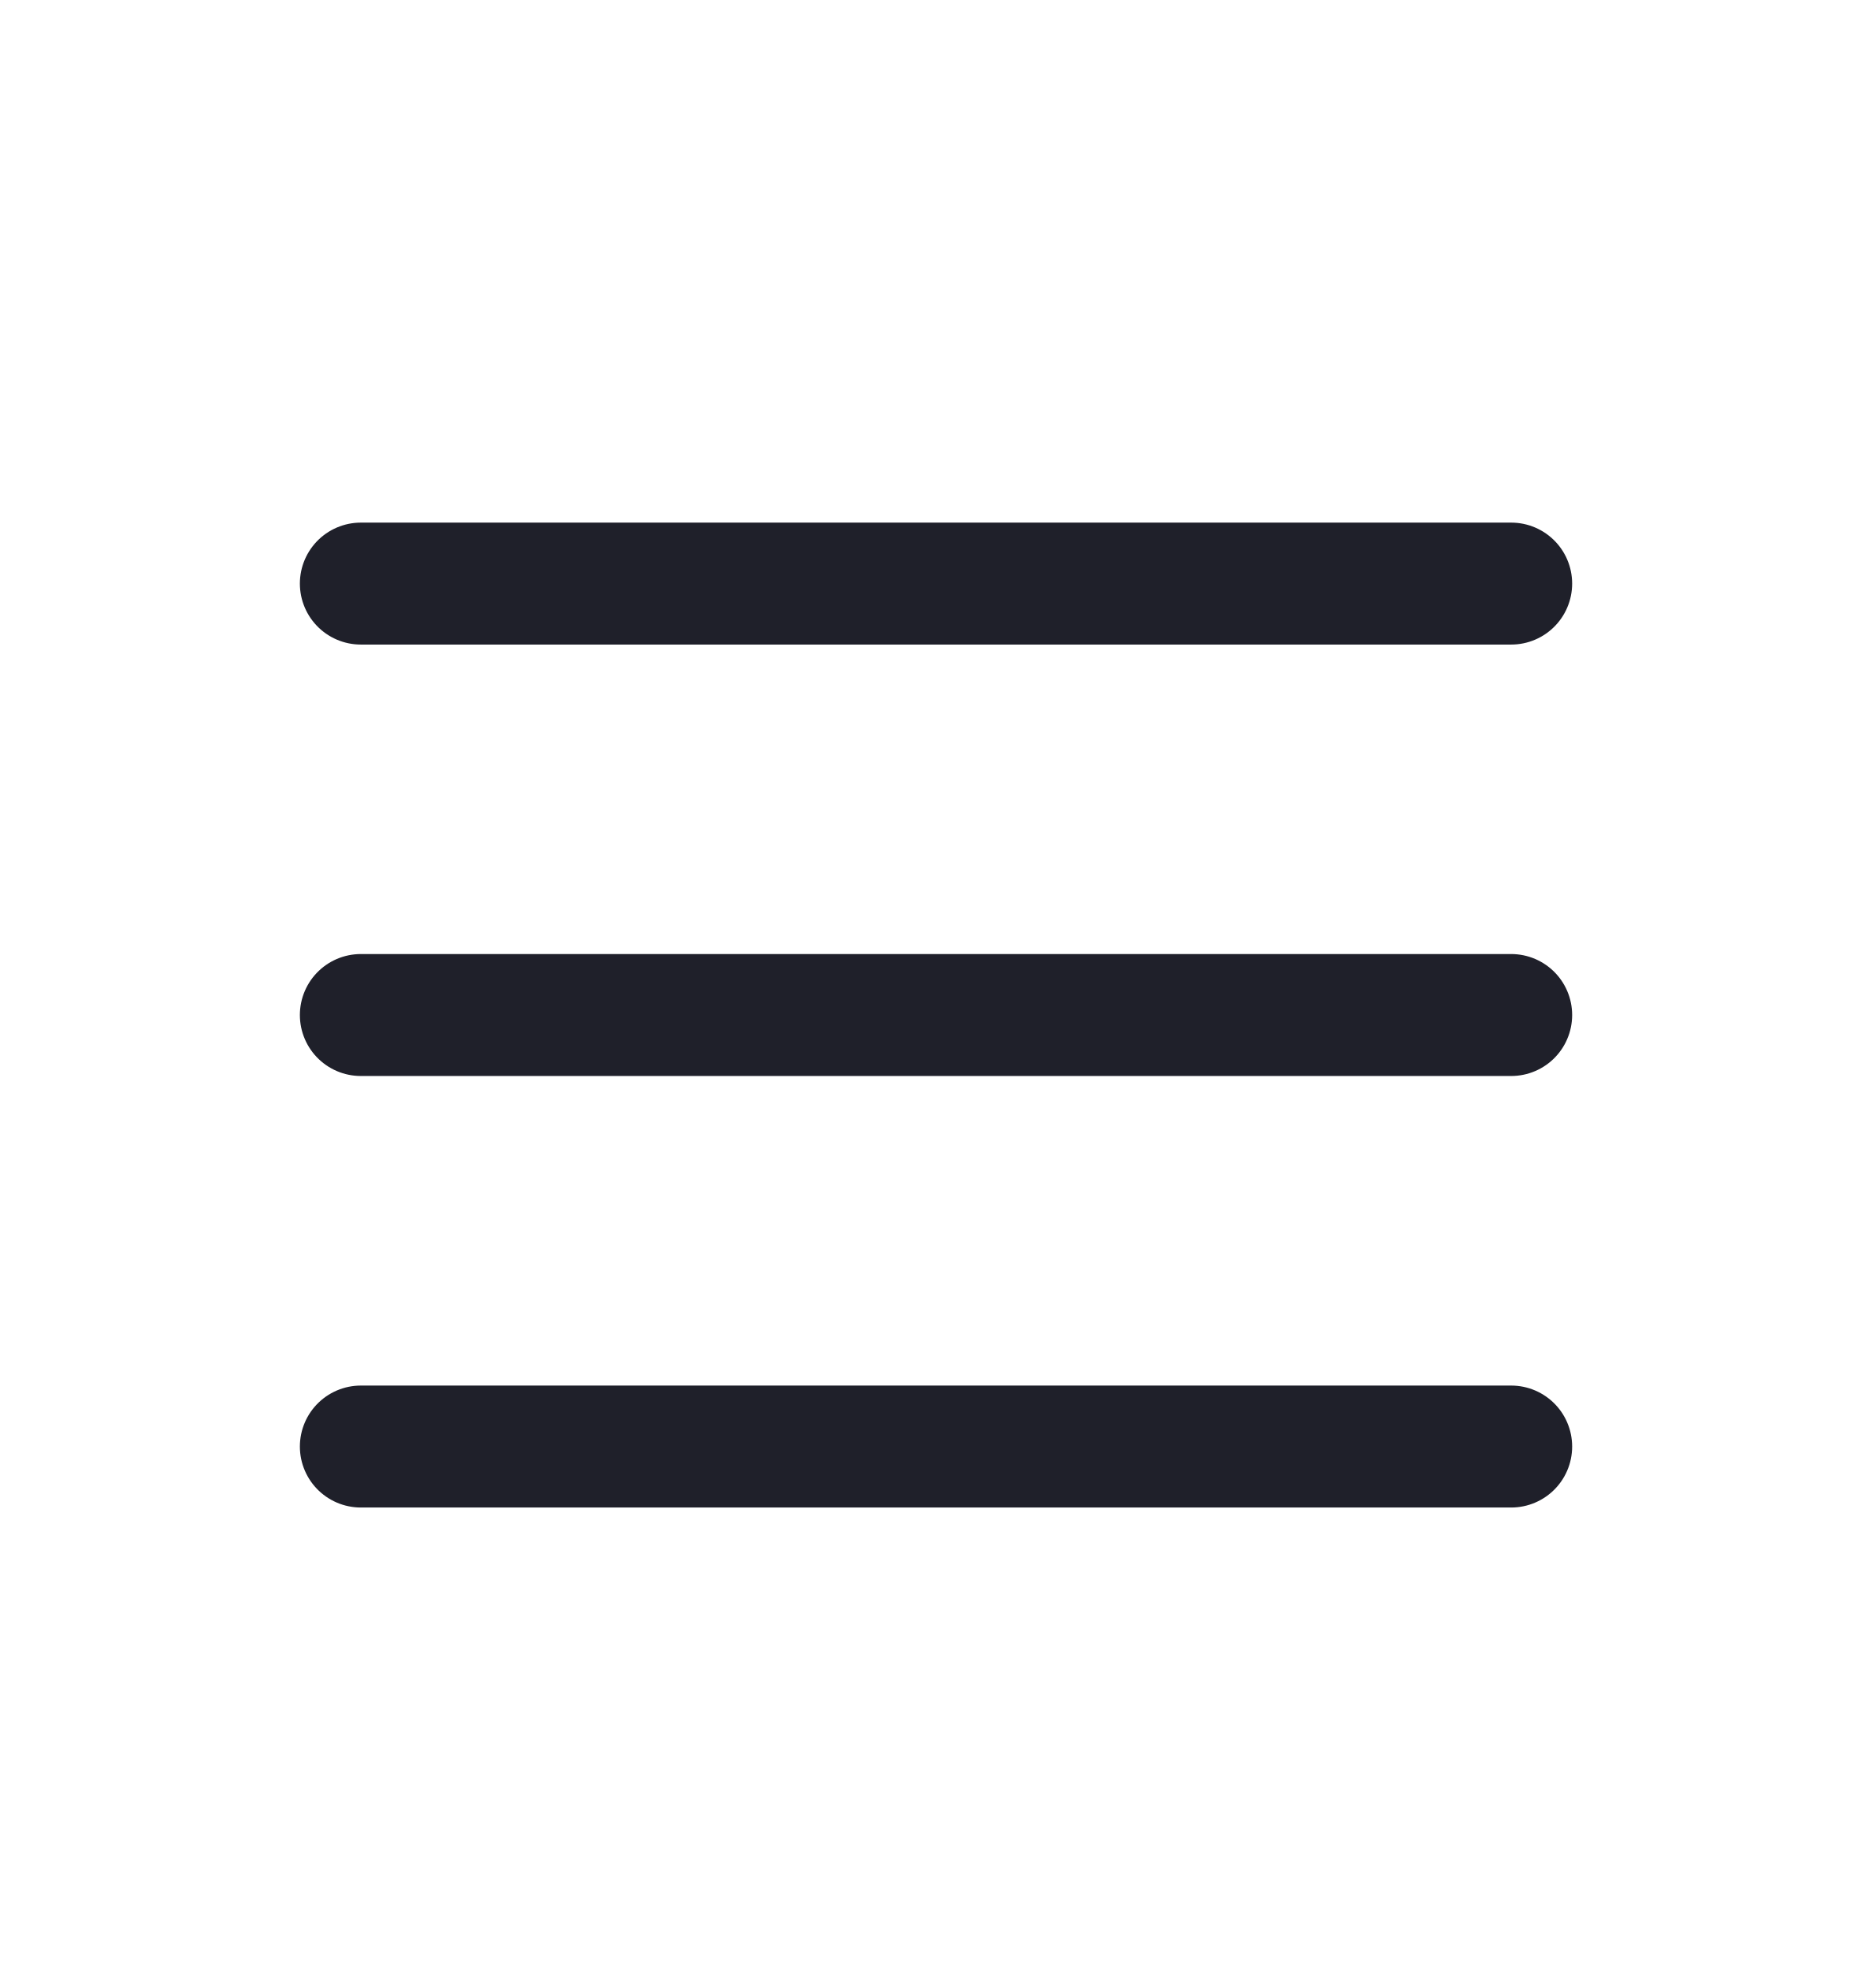
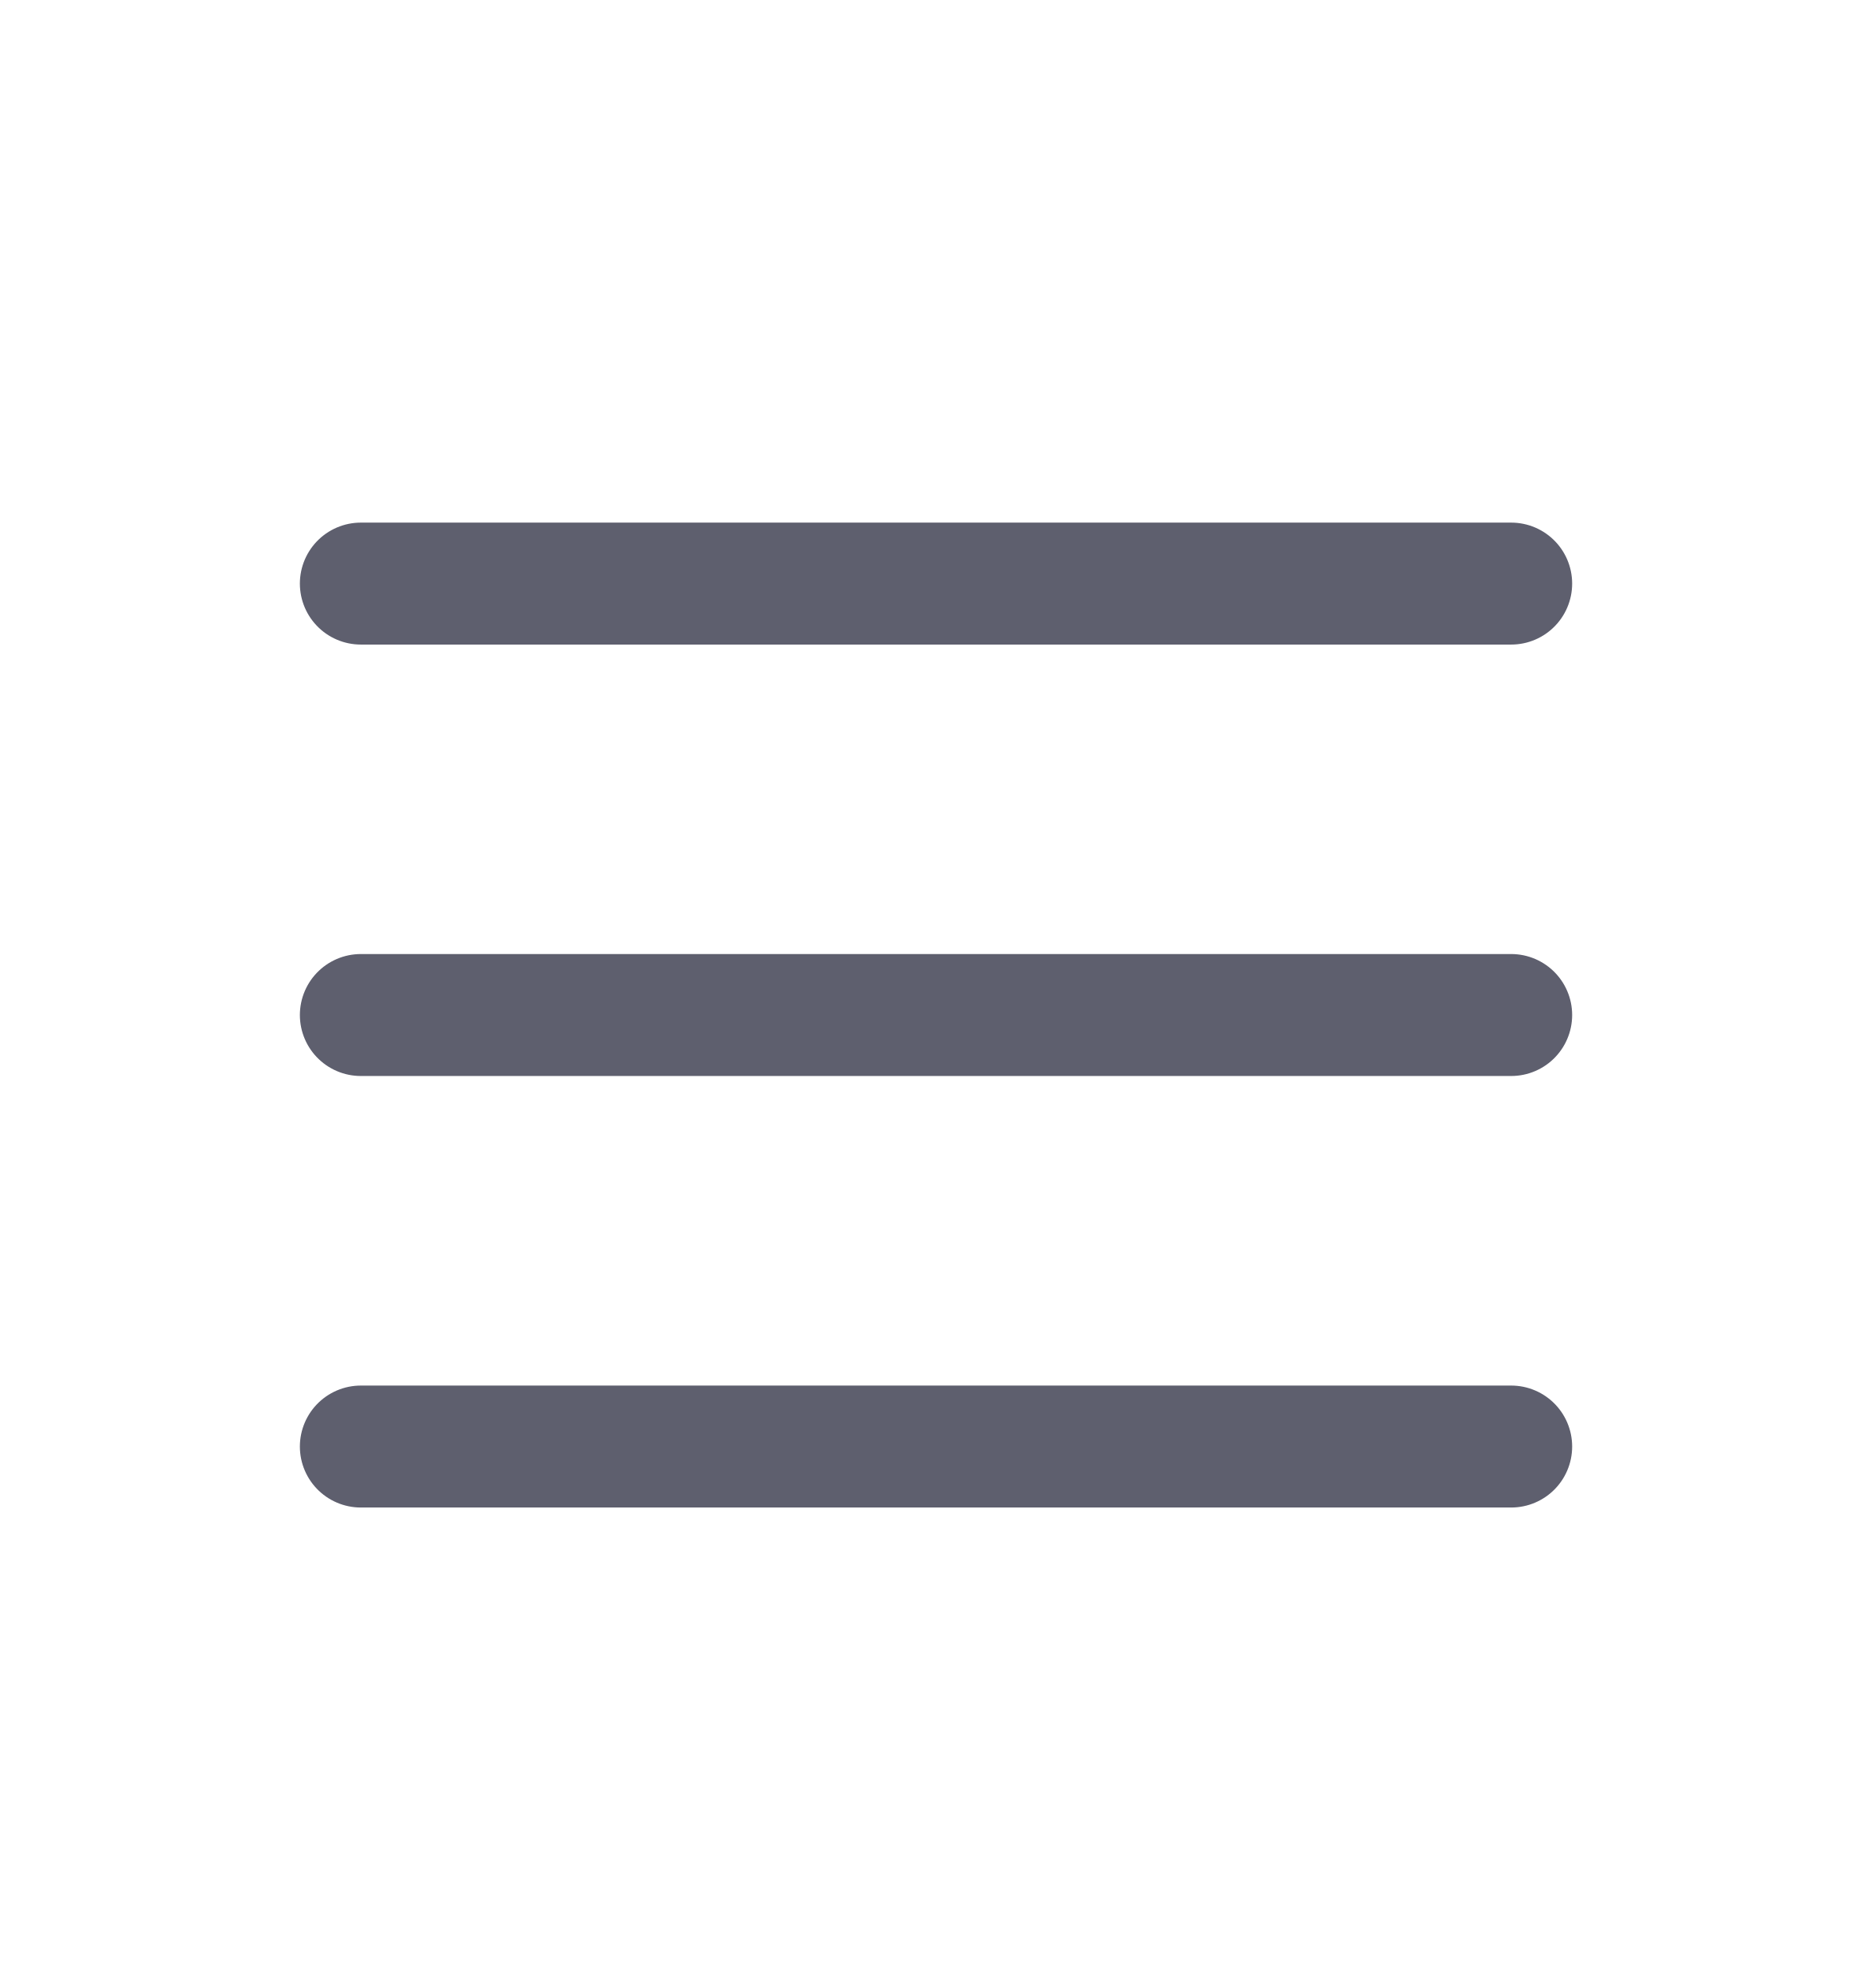
<svg xmlns="http://www.w3.org/2000/svg" width="20" height="21" viewBox="0 0 20 21" fill="none">
-   <path d="M3.847 6.221H16.111" stroke="#1F202A" stroke-width="1.3" stroke-linecap="round" stroke-linejoin="round" />
-   <path d="M3.847 10.82H16.111" stroke="#1F202A" stroke-width="1.3" stroke-linecap="round" stroke-linejoin="round" />
-   <path d="M3.847 15.42H16.111" stroke="#1F202A" stroke-width="1.3" stroke-linecap="round" stroke-linejoin="round" />
+   <path d="M3.847 6.221H16.111" stroke="#5E5F6E" stroke-width="1.3" stroke-linecap="round" stroke-linejoin="round" />
+   <path d="M3.847 10.82H16.111" stroke="#5E5F6E" stroke-width="1.3" stroke-linecap="round" stroke-linejoin="round" />
+   <path d="M3.847 15.42H16.111" stroke="#5E5F6E" stroke-width="1.3" stroke-linecap="round" stroke-linejoin="round" />
</svg>
